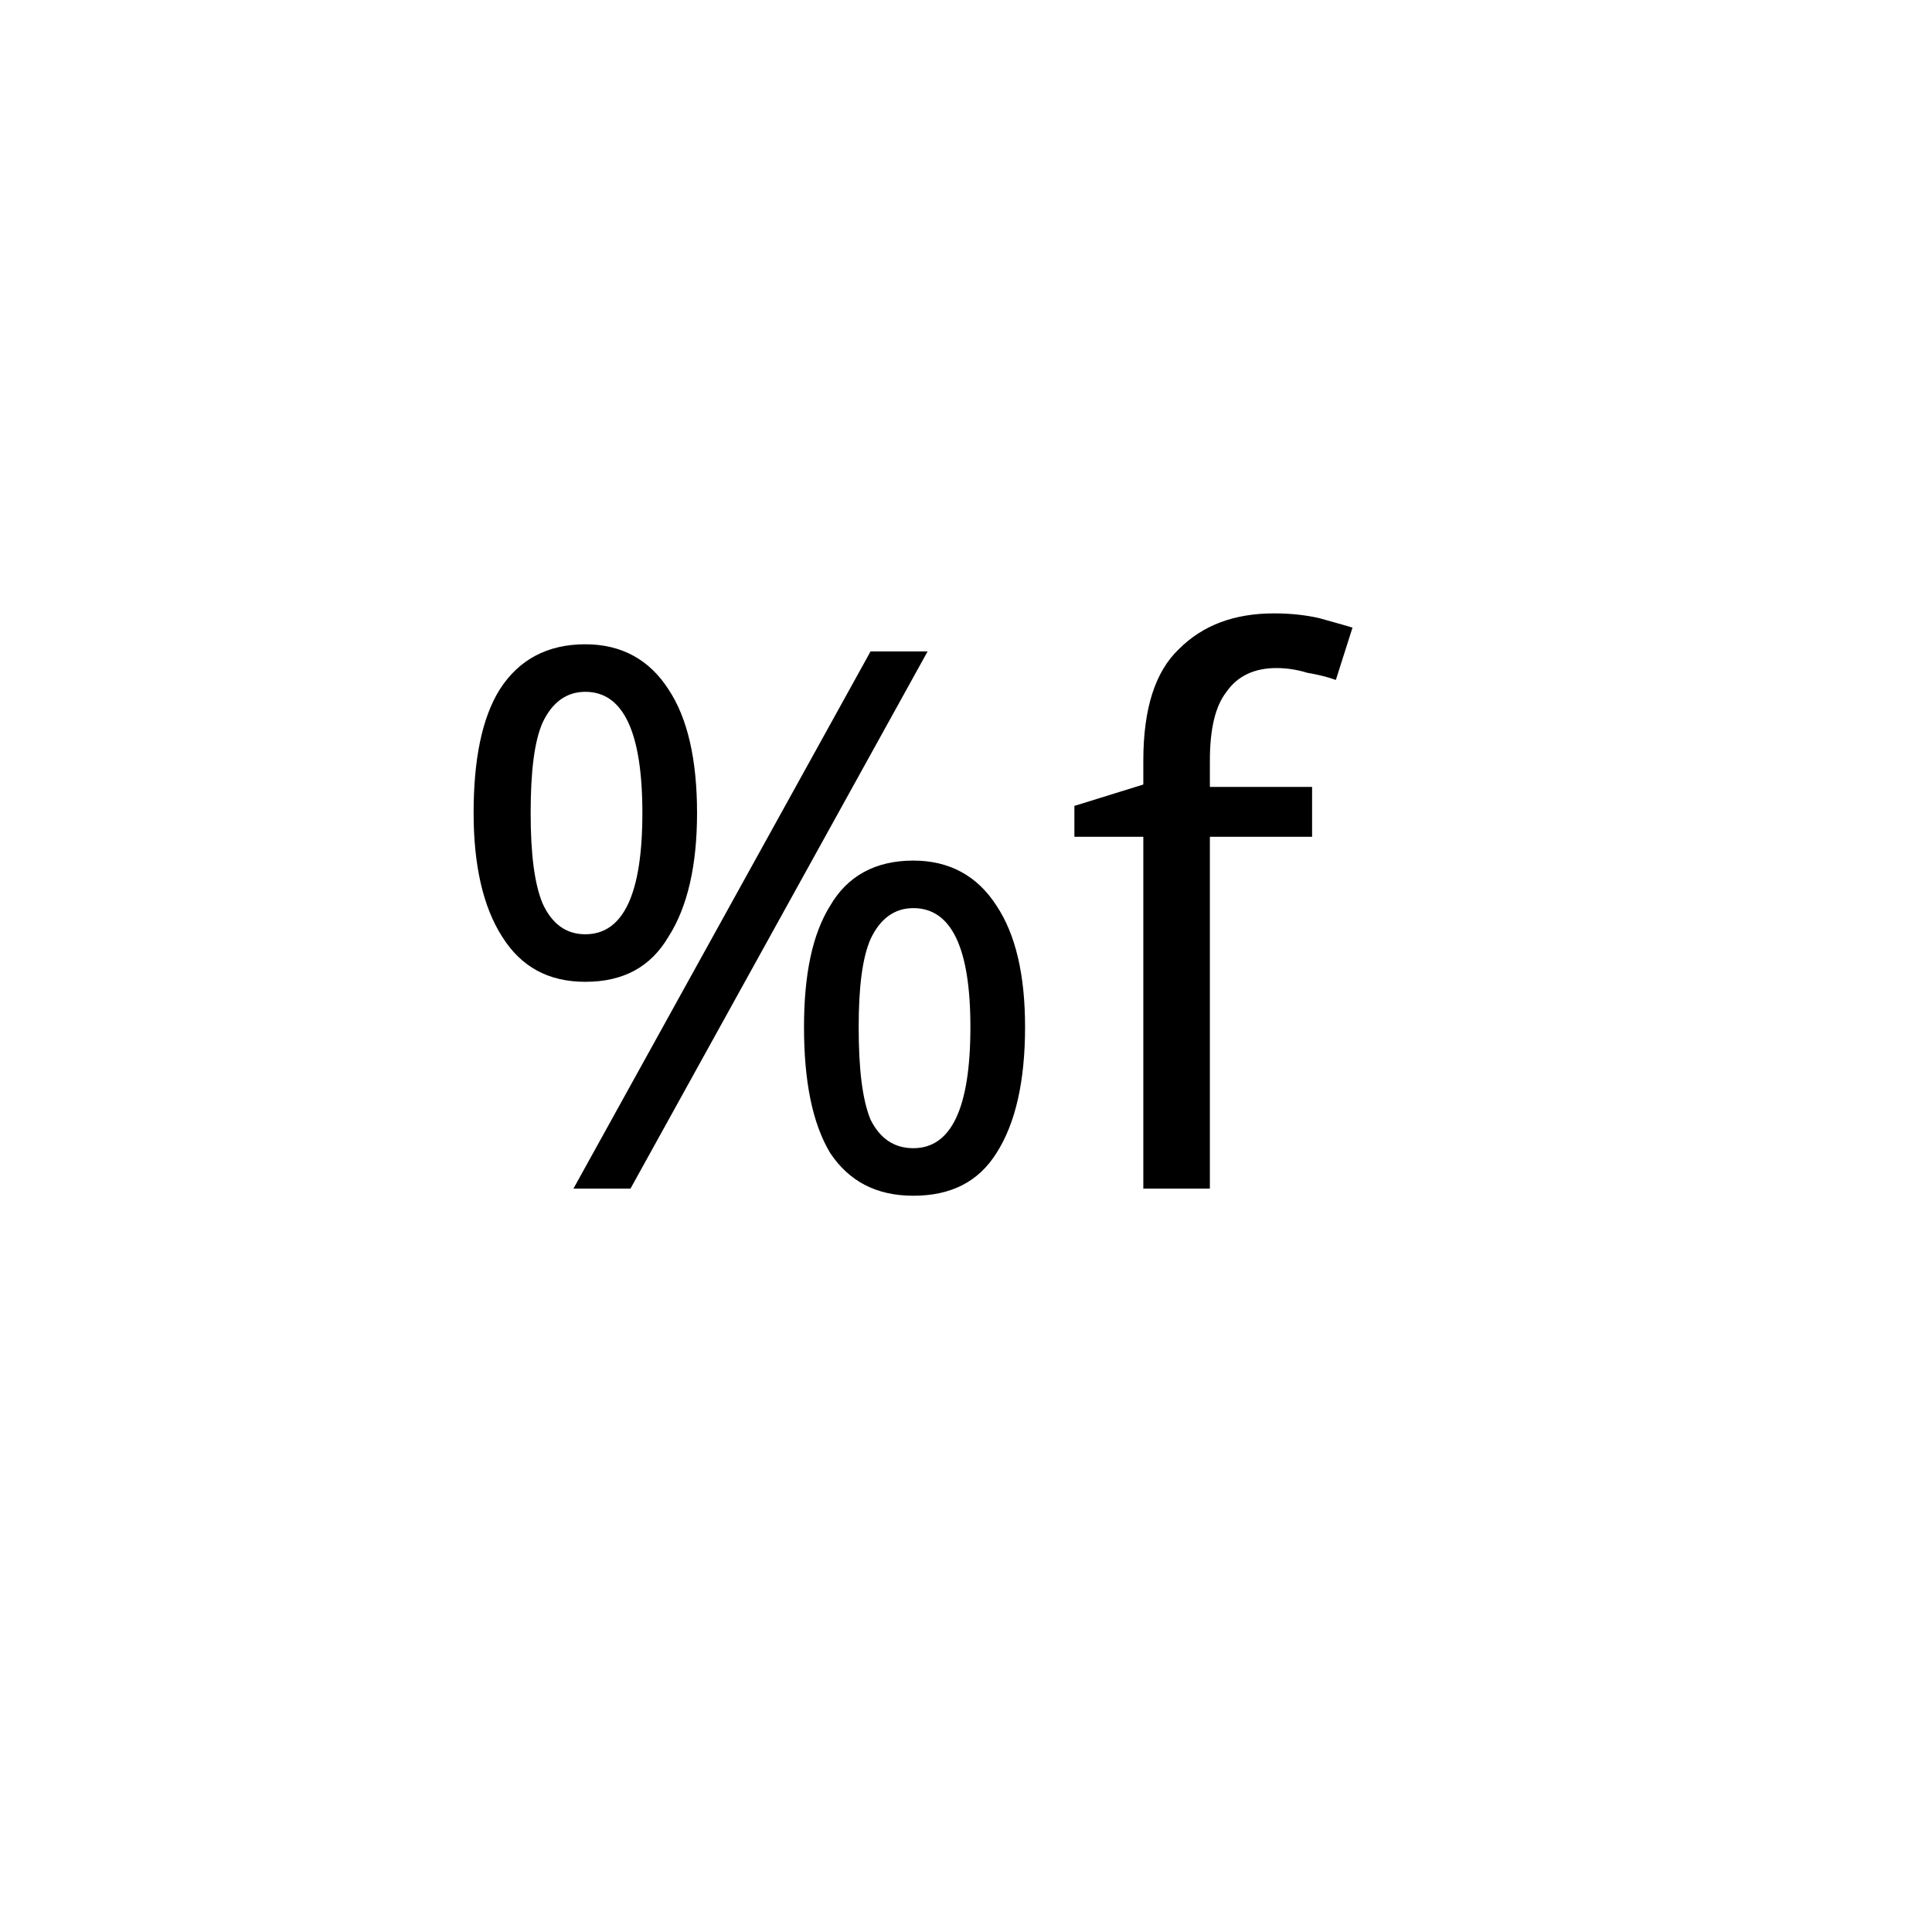
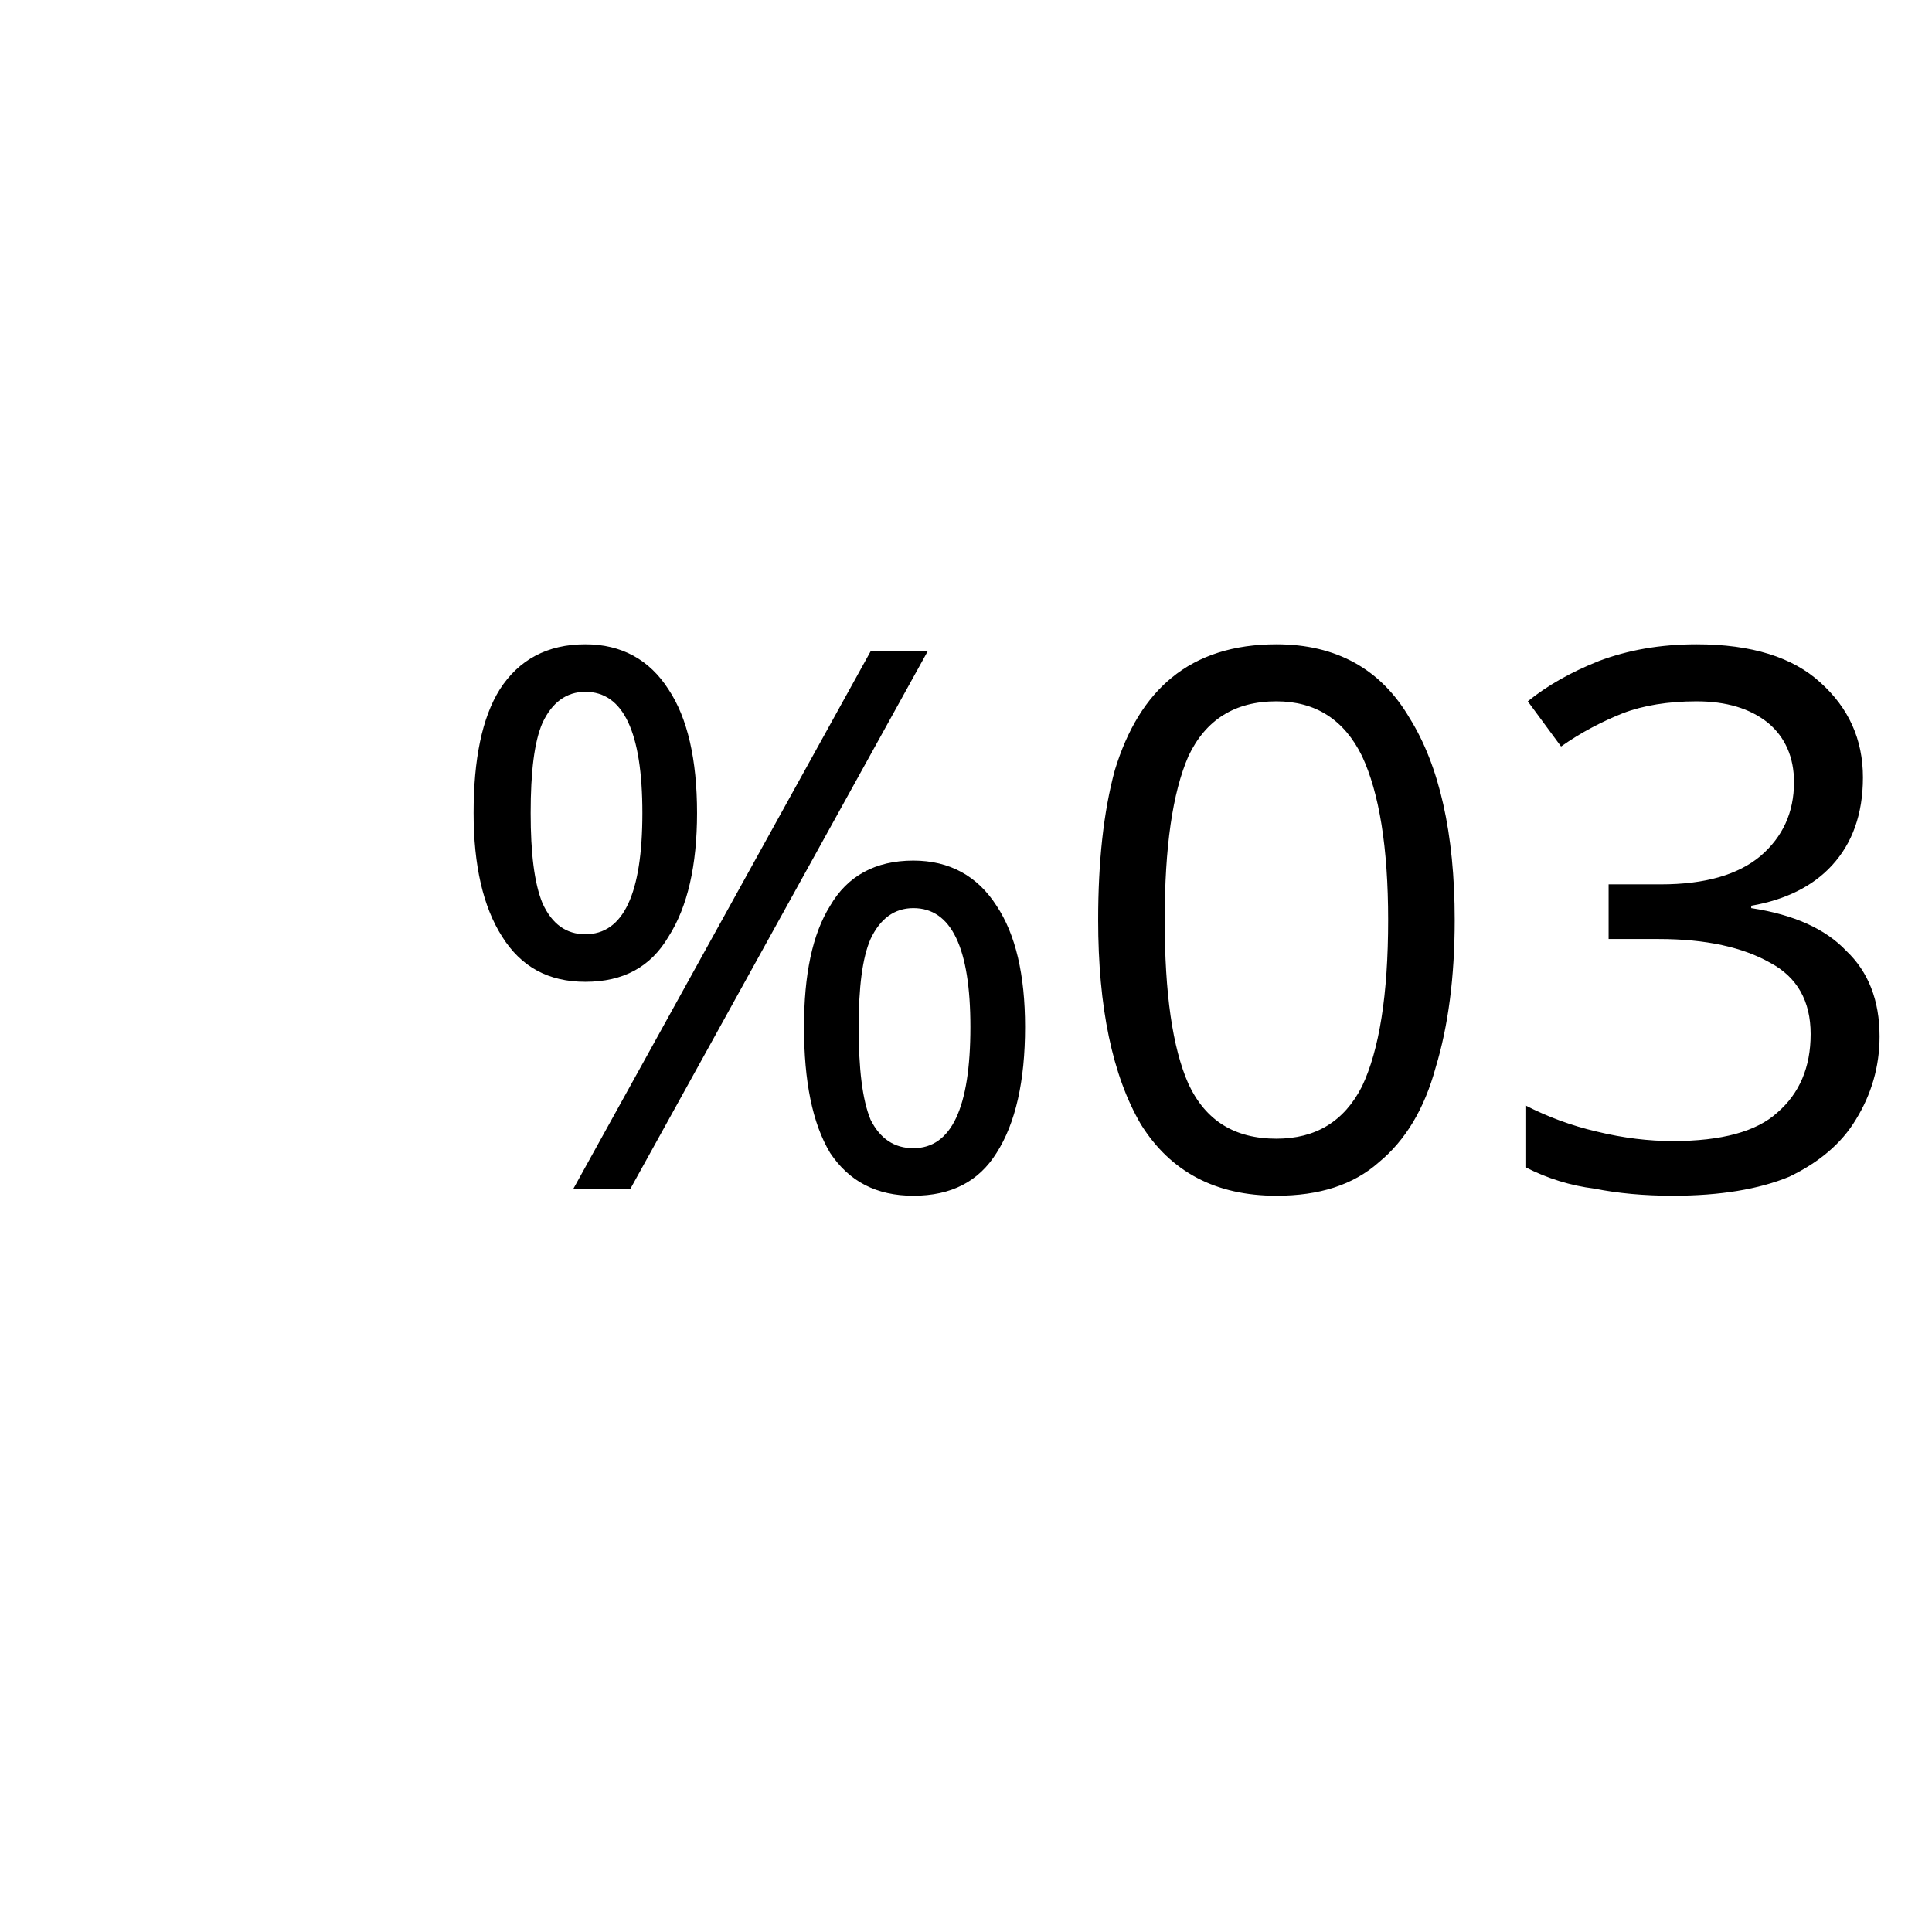
<svg xmlns="http://www.w3.org/2000/svg" width="48" height="48" viewBox="0 0 12.7 12.7" version="1.1" id="svg8">
  <defs id="defs2" />
  <g id="layer1" transform="translate(0,-284.3)">
    <text xml:space="preserve" style="font-style:normal;font-variant:normal;font-weight:normal;font-stretch:normal;font-size:4.939px;line-height:1.25;font-family:sans-serif;-inkscape-font-specification:'sans-serif, Normal';font-variant-ligatures:normal;font-variant-caps:normal;font-variant-numeric:normal;font-feature-settings:normal;text-align:start;letter-spacing:0px;word-spacing:0px;writing-mode:lr-tb;text-anchor:start;fill:#000000;fill-opacity:1;stroke:none;stroke-width:0.265" x="2.877" y="292.113" id="text829">
      <tspan x="2.877" y="292.113" id="tspan827" style="stroke-width:0.265">
-         <tspan x="2.877" y="292.113" id="tspan825" style="stroke-width:0.265">%f</tspan>
+         <tspan x="2.877" y="292.113" id="tspan825" style="stroke-width:0.265">%03.1f</tspan>
      </tspan>
    </text>
  </g>
</svg>
